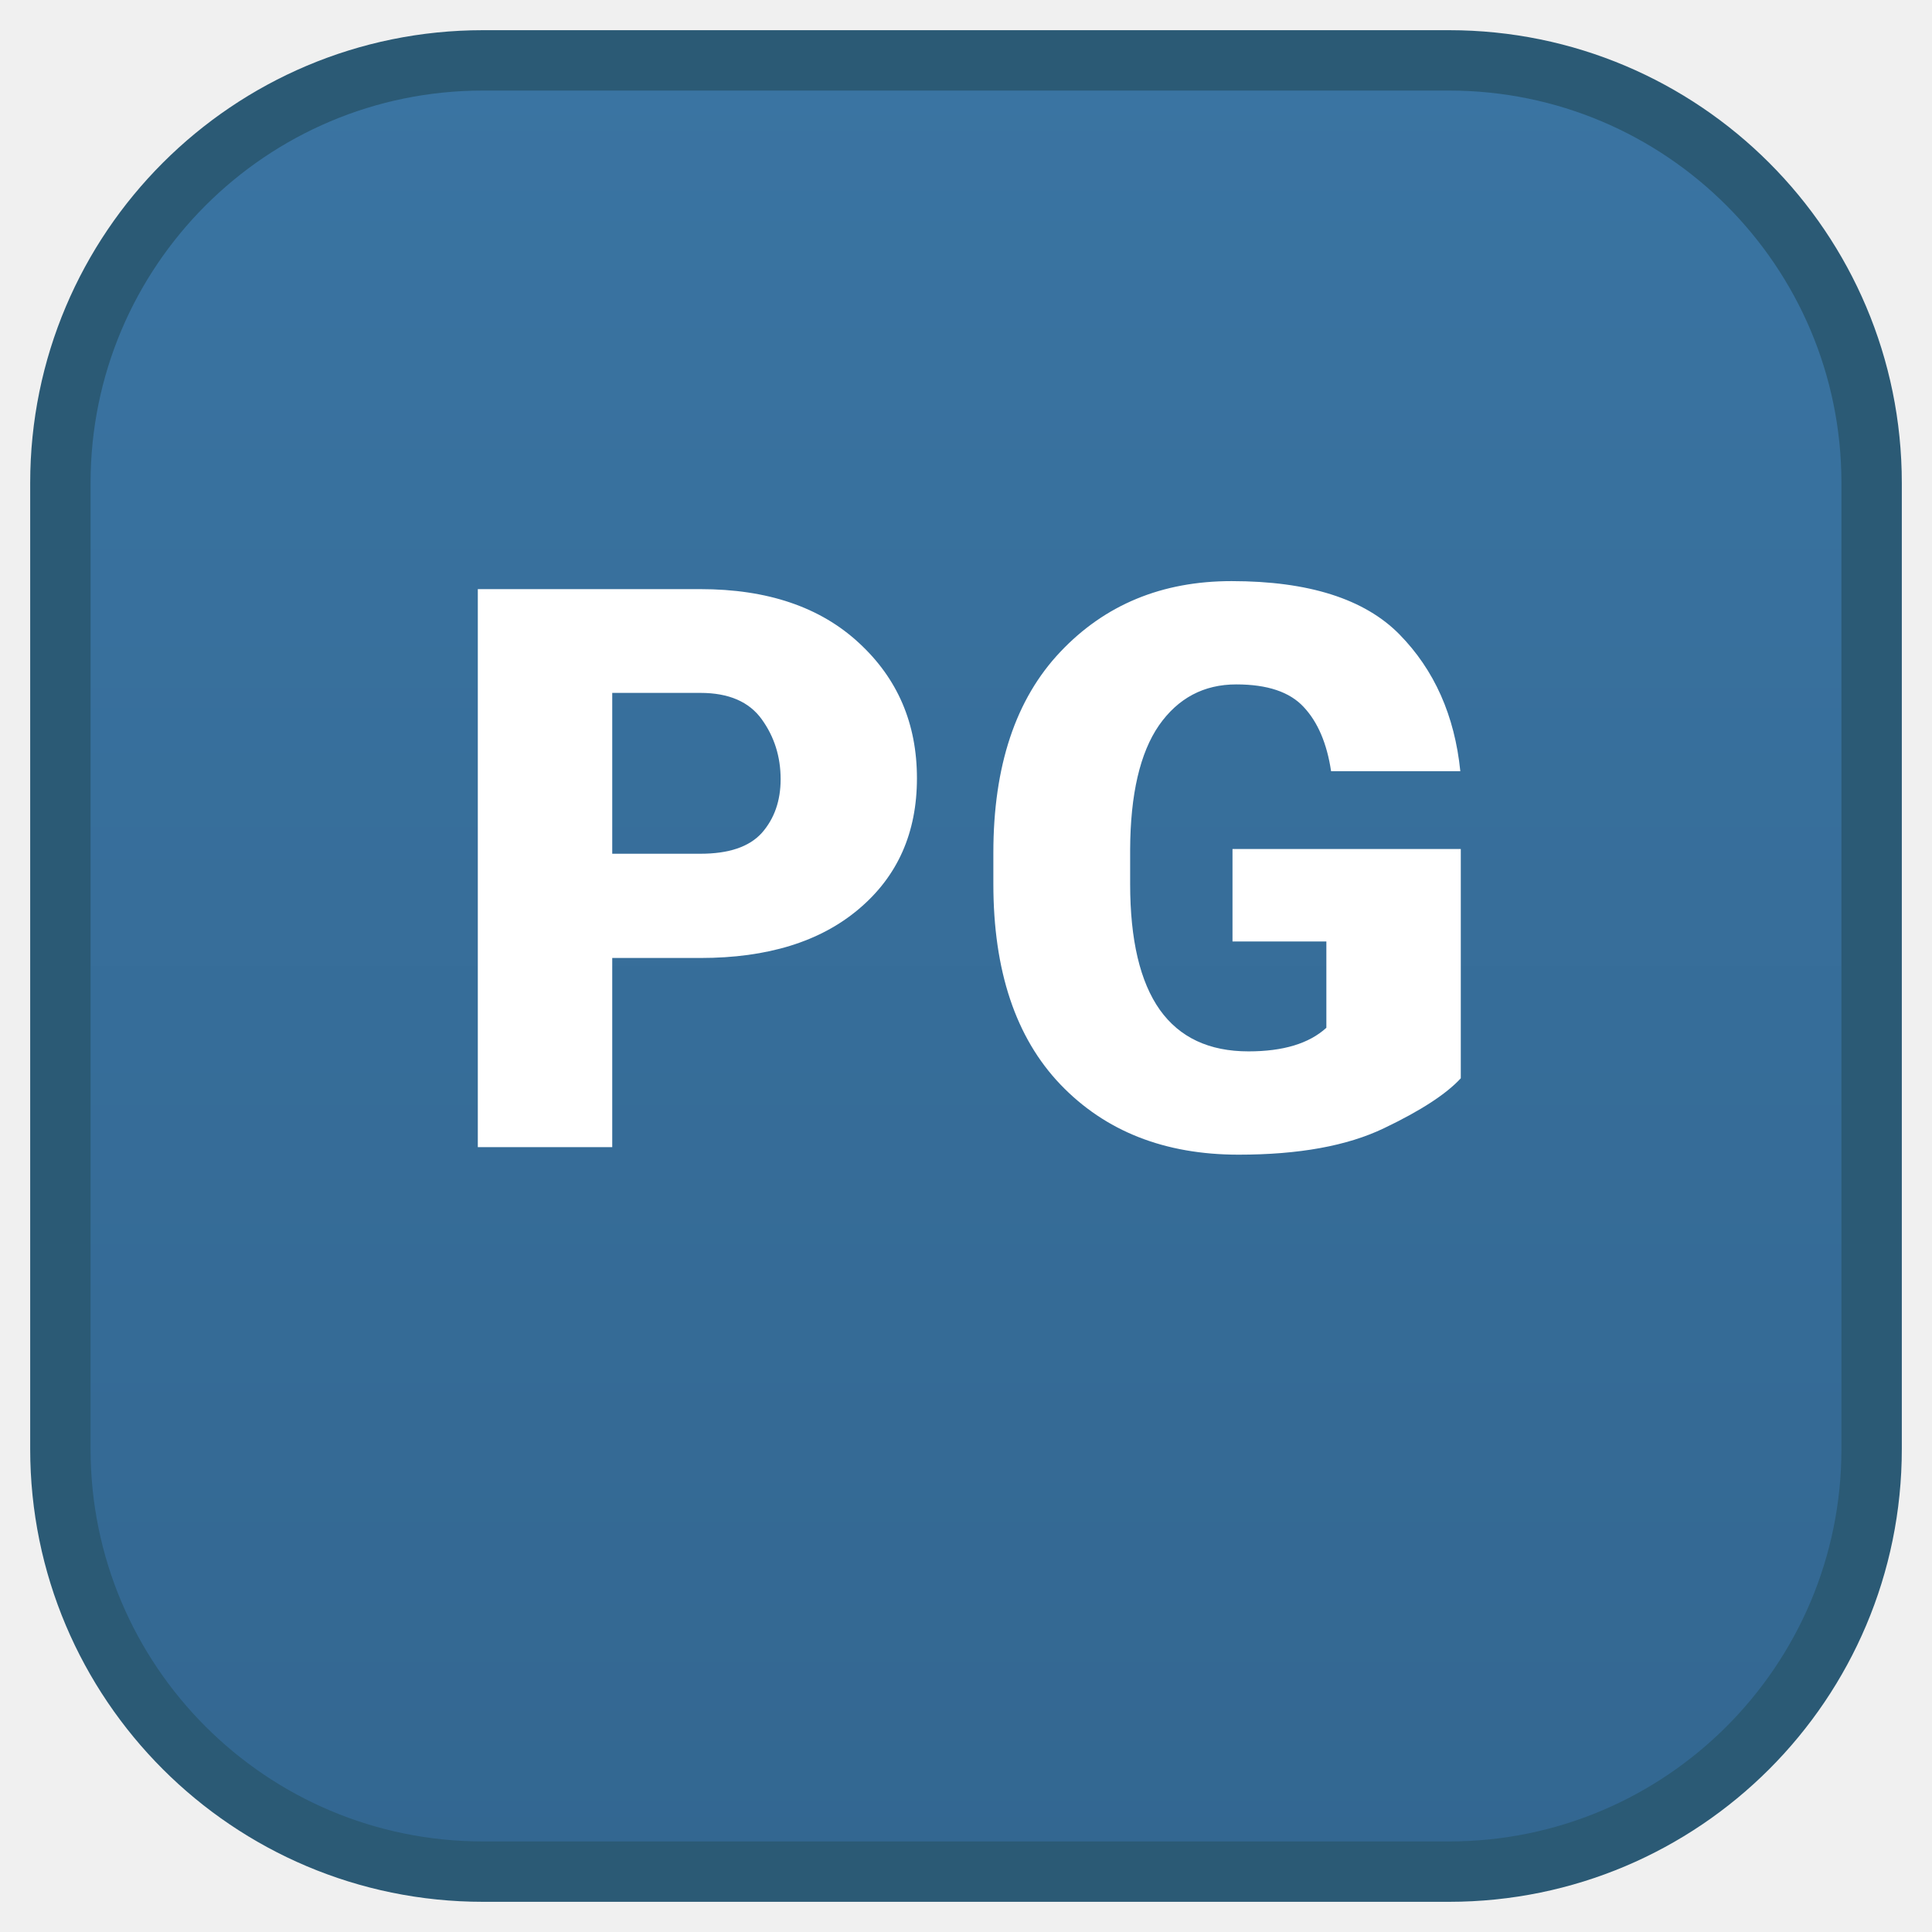
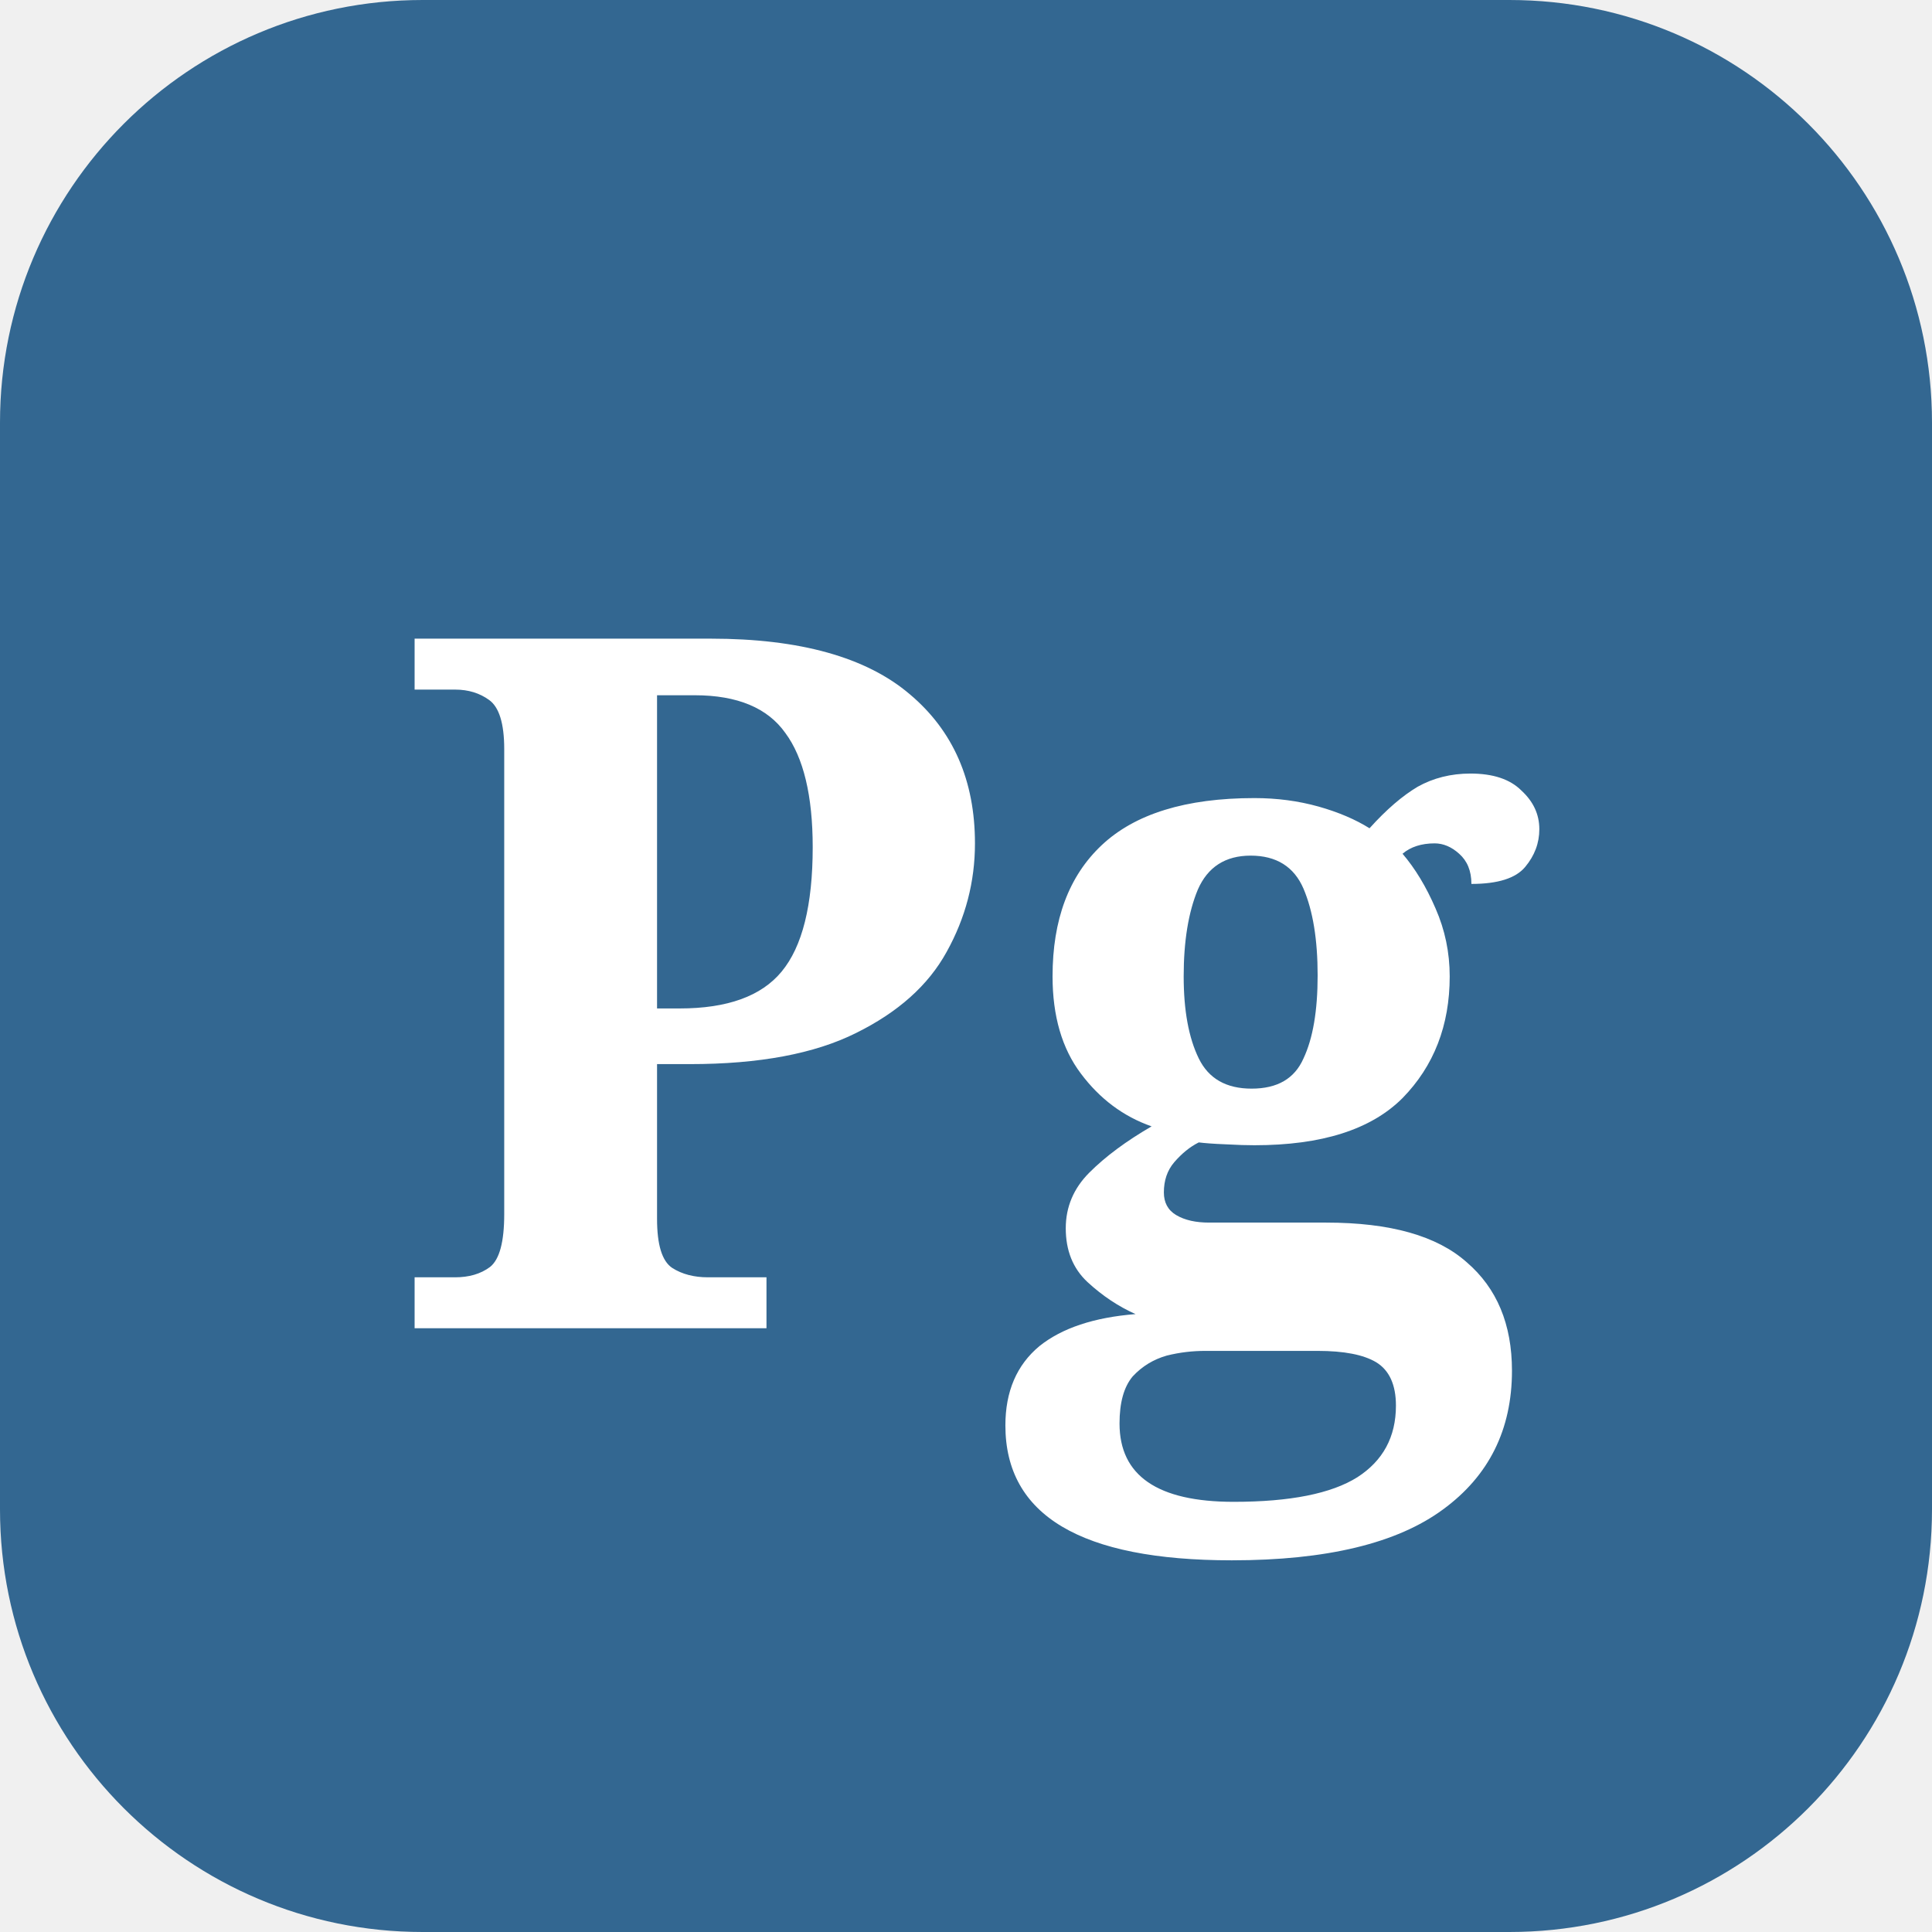
- <svg xmlns="http://www.w3.org/2000/svg" width="64" height="64" viewBox="0 0 64 64" role="img" aria-label="PostgreSQL for Windows favicon">
-   <defs>
-     <linearGradient id="bg" x1="0" y1="0" x2="0" y2="1">
-       <stop offset="0%" stop-color="#3A74A2" />
-       <stop offset="100%" stop-color="#336791" />
-     </linearGradient>
-   </defs>
-   <rect x="2" y="2" width="60" height="60" rx="14" ry="14" fill="url(#bg)" stroke="#2b5a75" stroke-width="2" />
-   <g fill="#FFFFFF">
-     <text x="32" y="38" text-anchor="middle" font-family="system-ui, -apple-system, 'Segoe UI', Roboto, Helvetica, Arial, sans-serif" font-size="26" font-weight="800" letter-spacing="0.5">
-       PG
-     </text>
-   </g>
+ <svg xmlns="http://www.w3.org/2000/svg" viewBox="0 0 32 32">
+   <rect width="32" height="32" rx="7" fill="#336791" />
+   <text x="16" y="22" font-family="Georgia,serif" font-size="16" font-weight="bold" fill="#fff" text-anchor="middle">Pg</text>
</svg>
